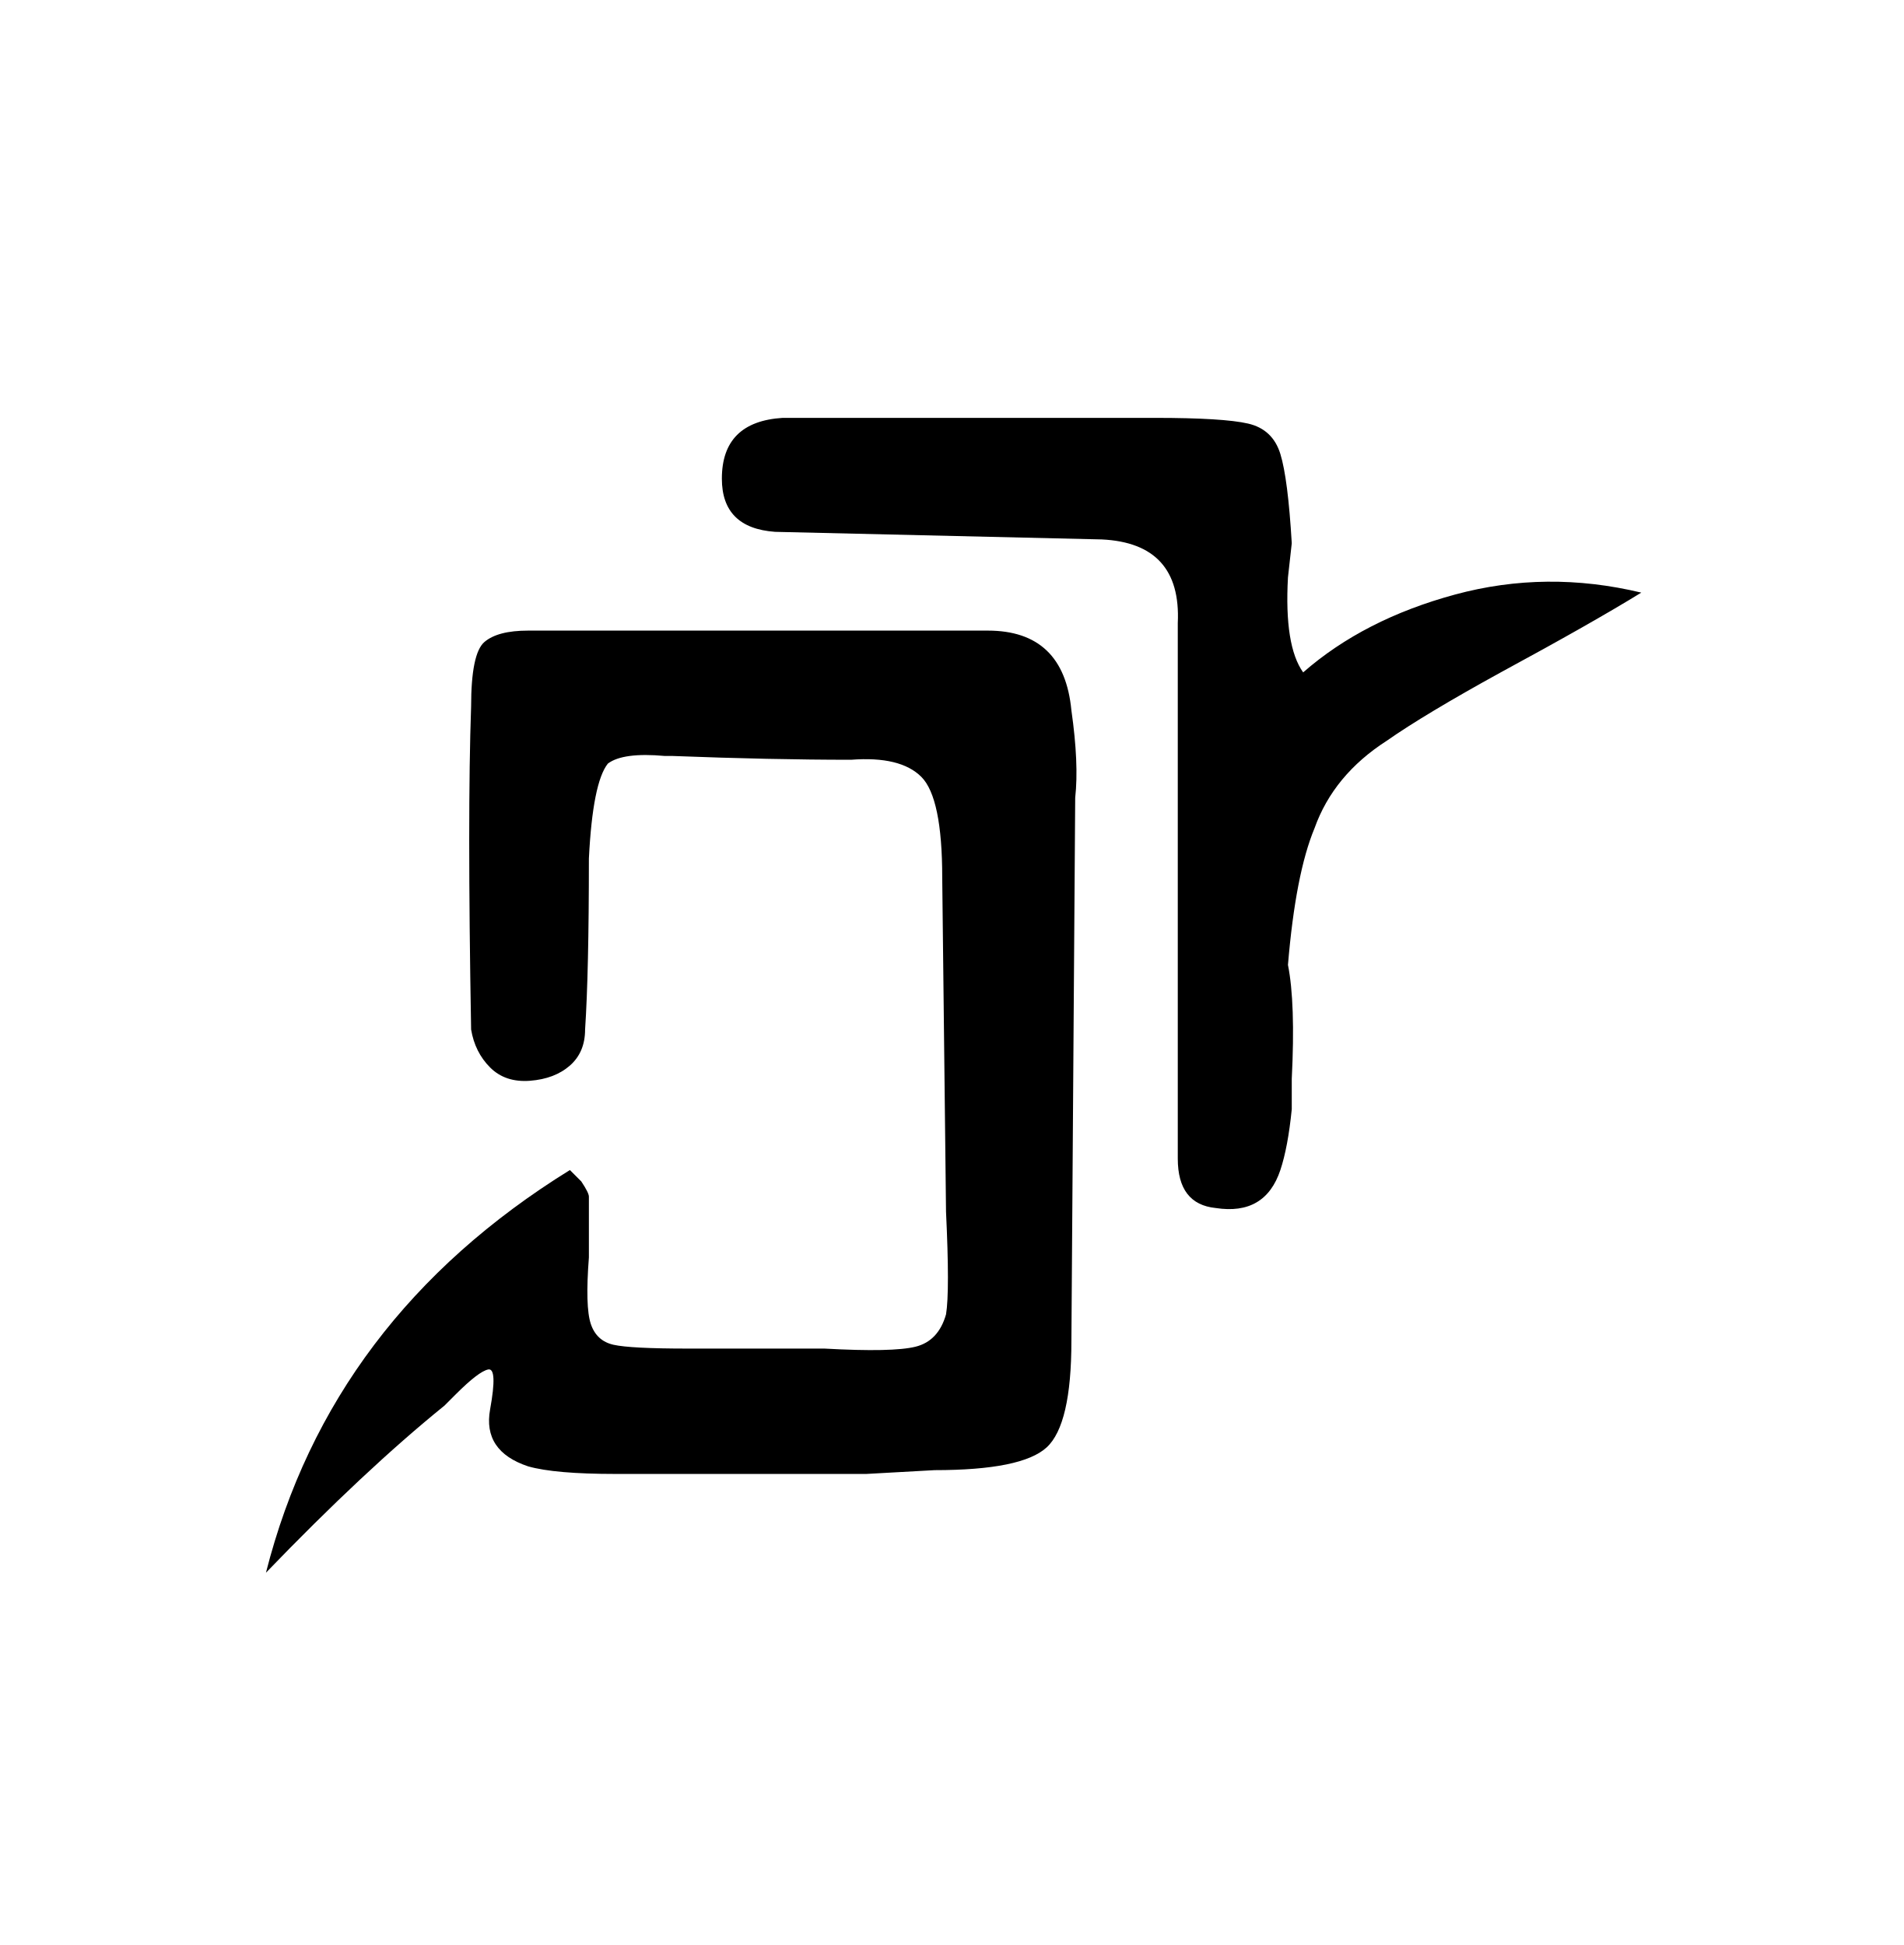
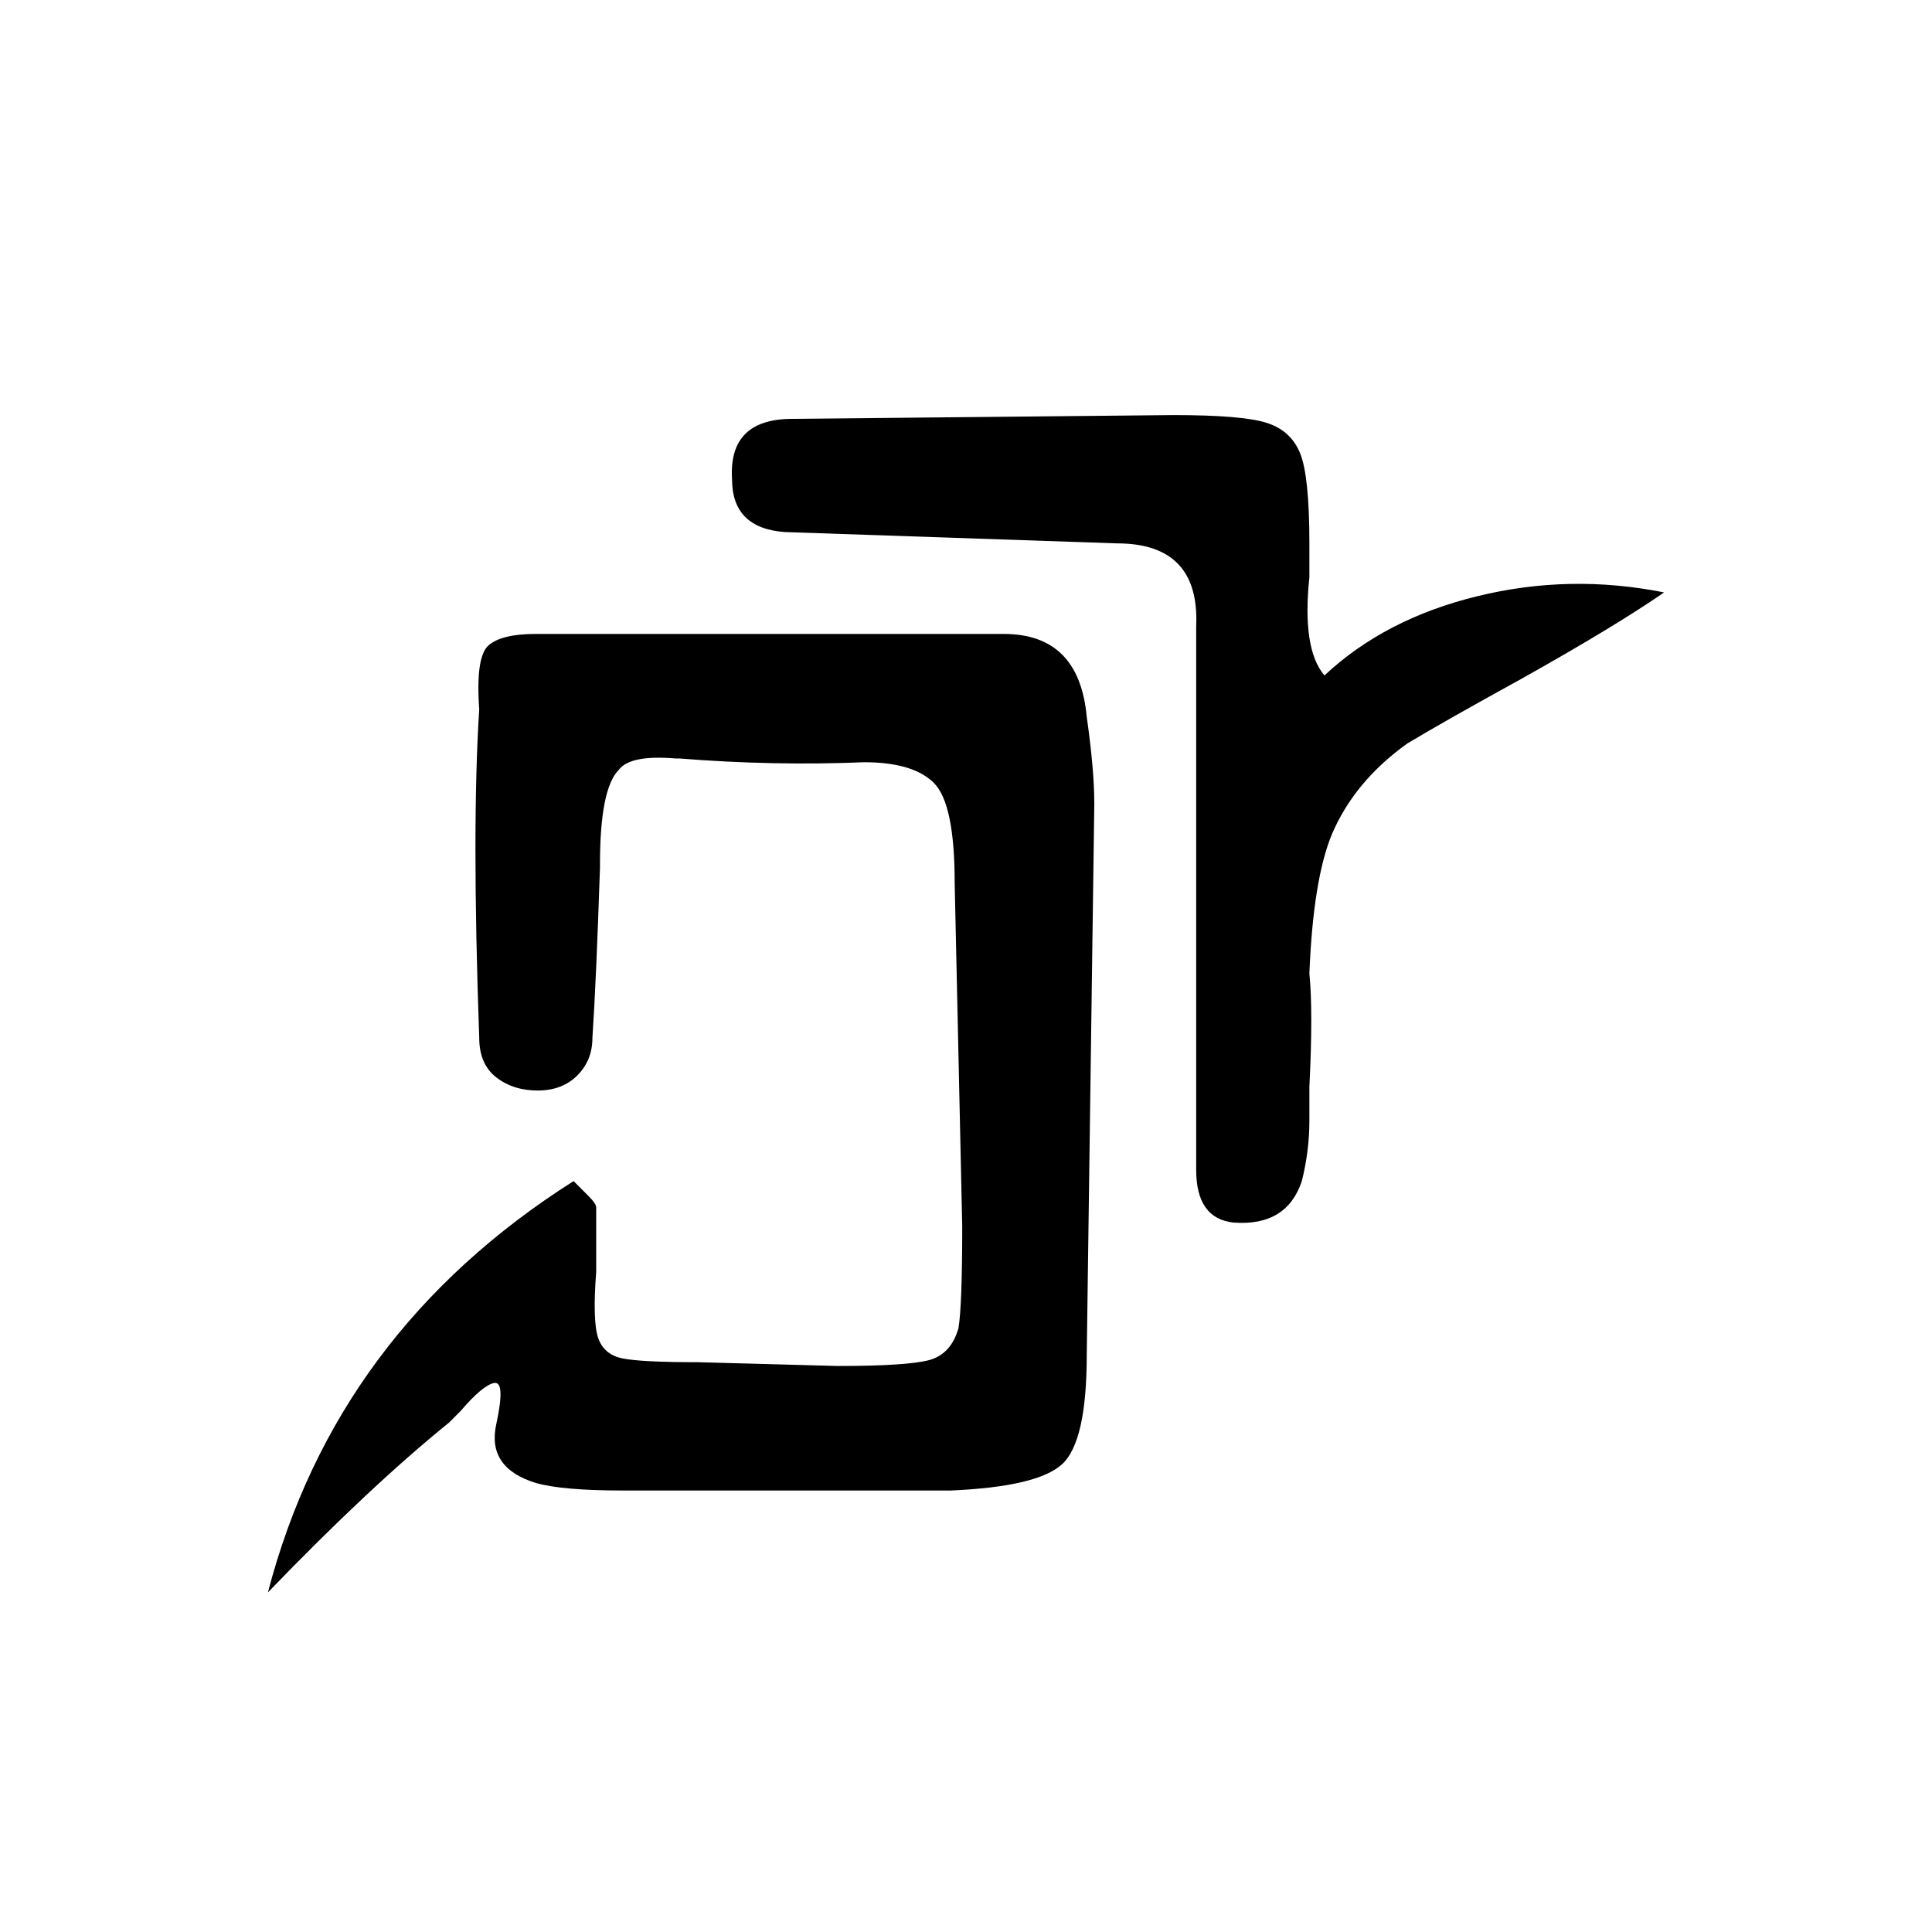
- <svg xmlns="http://www.w3.org/2000/svg" viewBox="0 0 501 512">
-   <path d="M70 414q17-67 80-106l3 3q2 3 2 4v16q-1 13 .5 17.5t6 5.5 19.5 1h36q18 1 24-.5t8-8.5q1-6 0-27l-1-88q0-21-5.5-26.5T224 200q-21 0-47-1h-2q-11-1-15 2-4 5-5 25 0 30-1 45 0 6-4 9.5t-10.5 4T129 281t-5-10q-1-57 0-85 0-14 3.5-17t11.5-3h121q20 0 22 21 2 14 1 23l-1 143q0 22-6.5 28t-29.5 6l-18 1h-66q-16 0-23-2-12-4-10-15t-.5-10.5-8.5 6.5l-3 3q-21 17-47 44zm362-258q-13 8-37 21-20 11-30 18-14 9-19 23-5 12-7 36 2 10 1 30v8q-1 10-3 16-4 12-17 10-10-1-10-13V164q1-21-20-22l-86-2q-14-1-14-14 0-15 16-16h98q18 0 24.5 1.5t8.5 8 3 23.5l-1 9q-1 18 4 25 16-14 40-20.5t49-.5z" />
+ <svg xmlns="http://www.w3.org/2000/svg" viewBox="0 0 512 512">
+   <path d="M266 168H142q-9 0-12.5 3t-2.5 17q-2 31 0 87 0 7 4.5 10.5t11 3.5 10.5-4 4-10q1-15 2-45v-1q0-20 5-25 3-4 15-3h1q25 2 49 1 13 0 18.5 5.5T253 234l2 91q0 21-1 27-2 7-8 8.5t-24 1.5l-37-1q-15 0-20-1t-6.5-5.5-.5-17.5v-17q0-1-2-3l-4-4q-63 40-81 109 27-28 48-45l3-3q6-7 9-7.5t.5 11T142 393q7 2 23 2h87q23-1 29.5-7t6.5-29l2-146q0-9-2-23-2-22-22-22zm85 11q-6-7-4-26v-9q0-18-2.5-24t-9-8-24.5-2l-101 1q-17 0-16 16 0 13 14 14l88 3q22 0 21 22v144q0 13 10 14 14 1 18-11 2-8 2-16v-9q1-20 0-30 1-25 6-37 6-14 20-24 10-6 30-17 25-14 38-23-25-5-49.5 1T351 179z" />
</svg>
